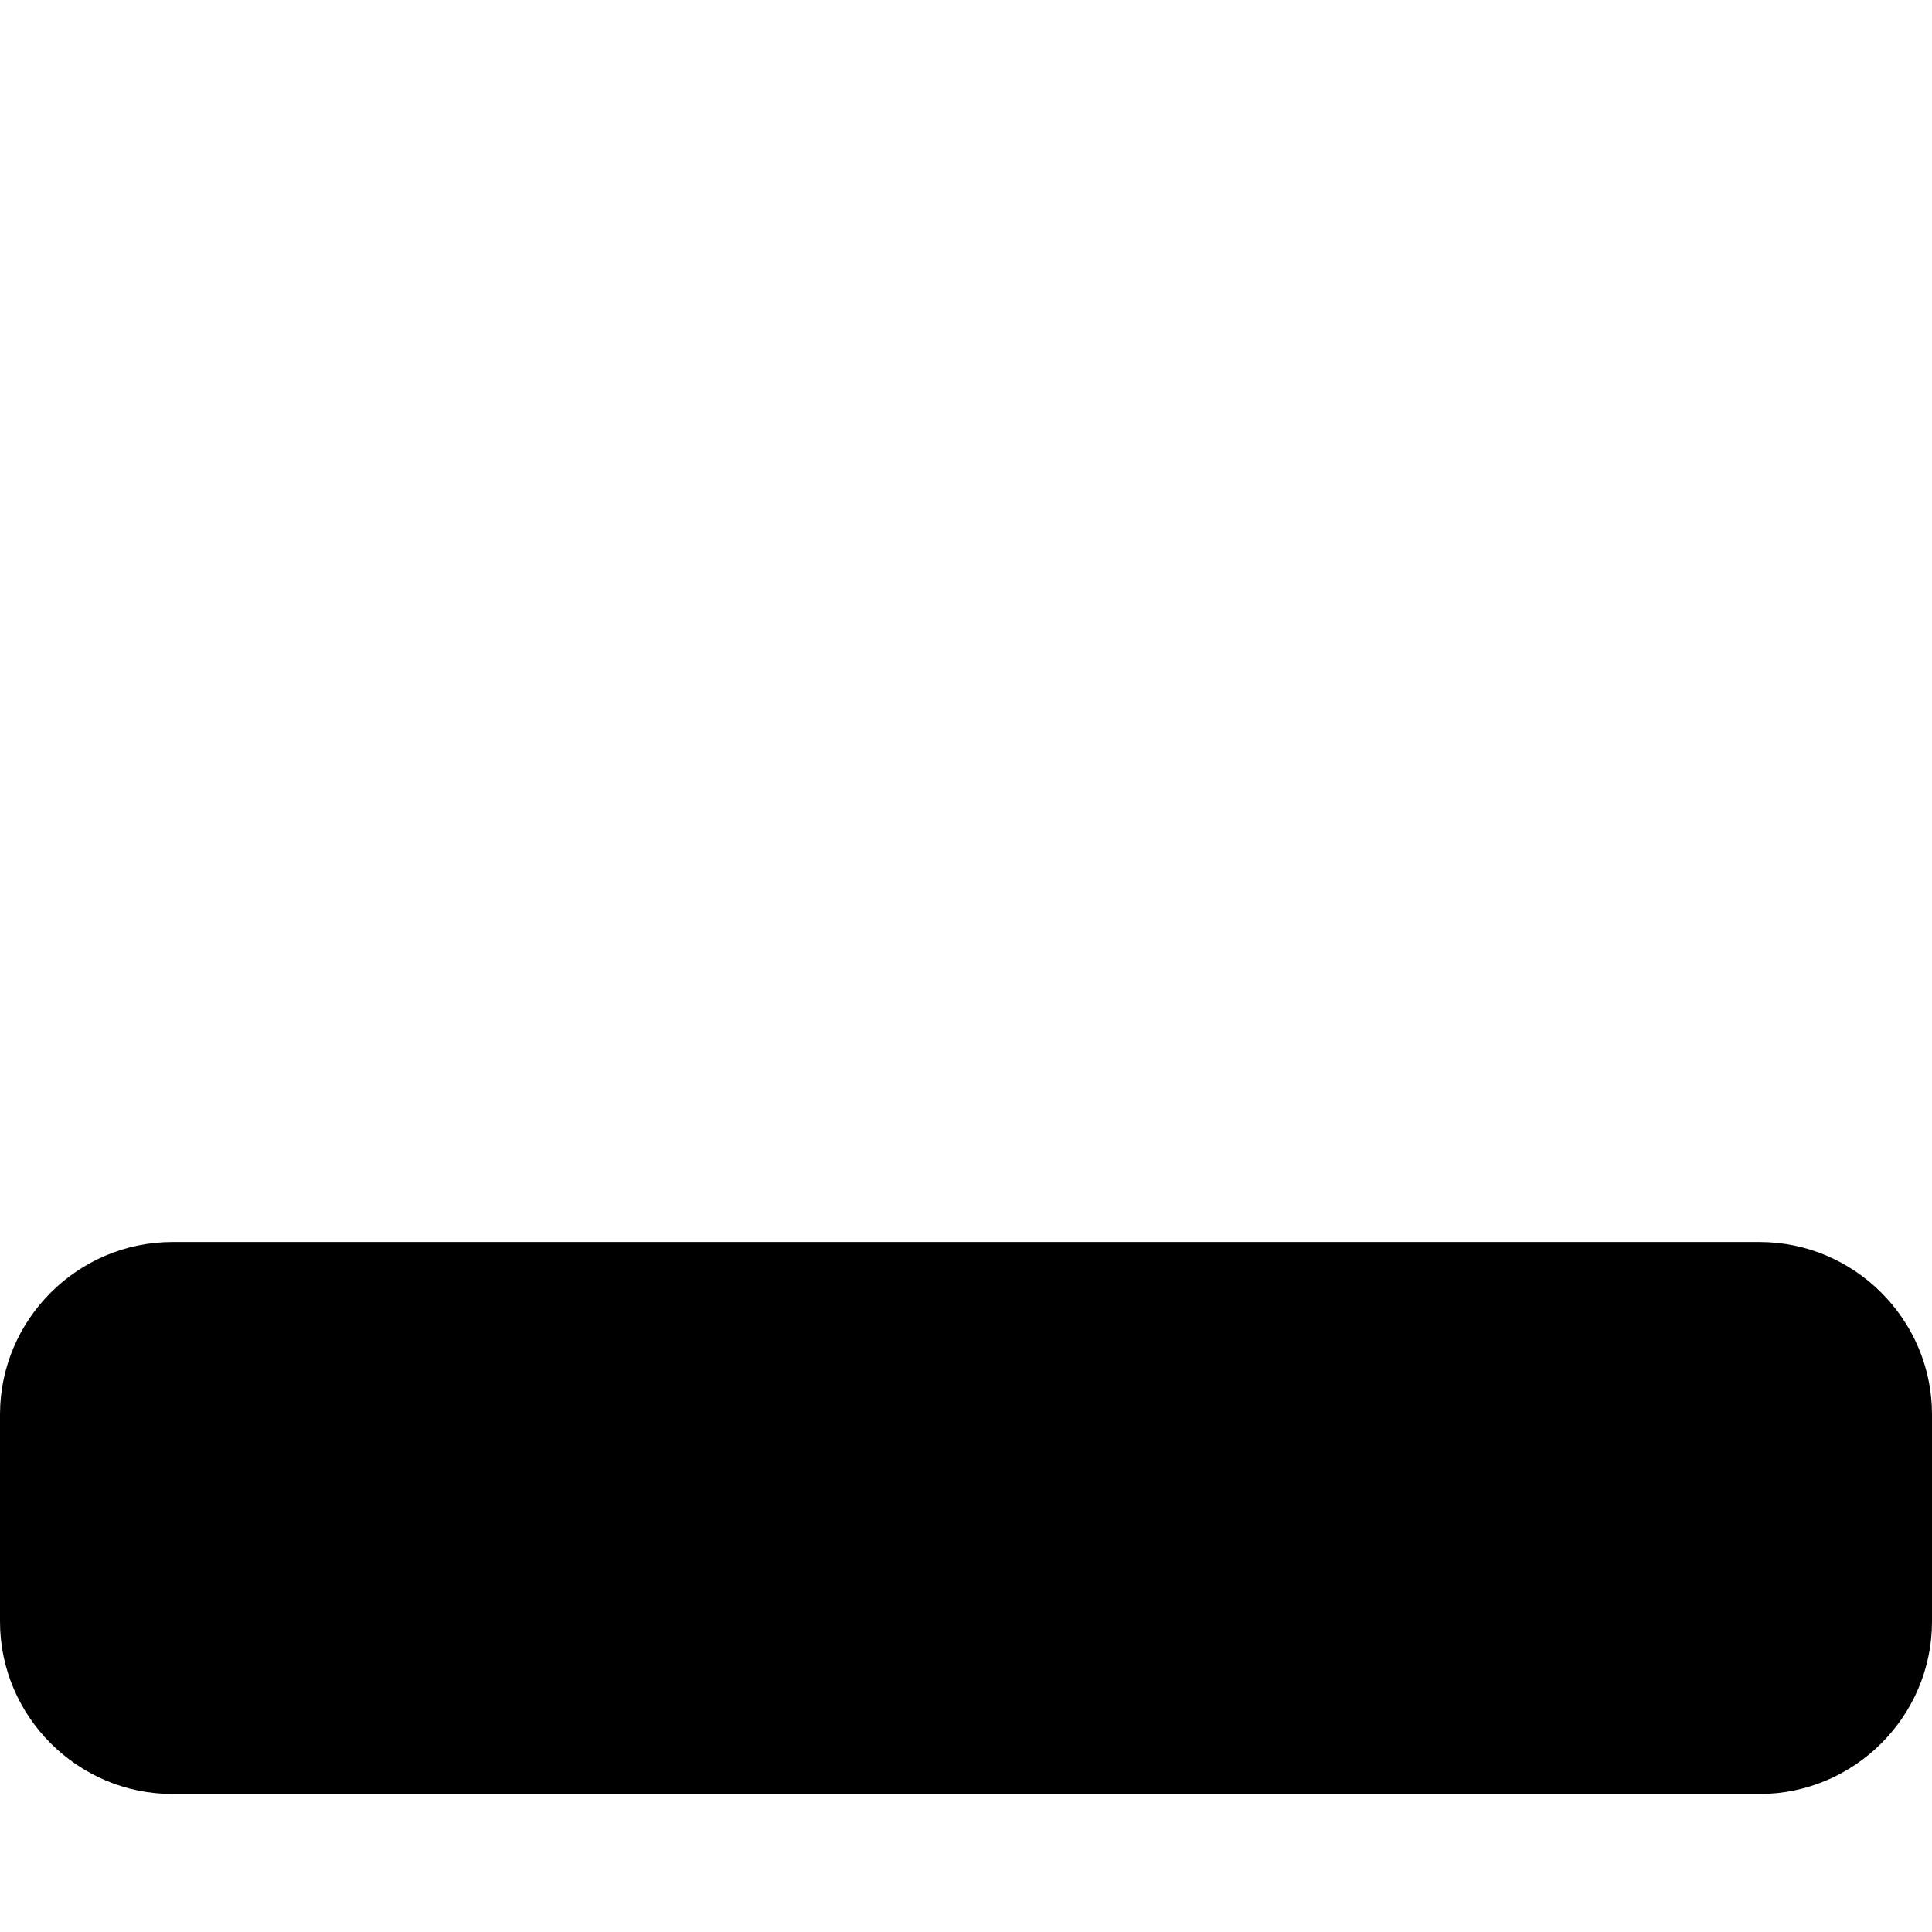
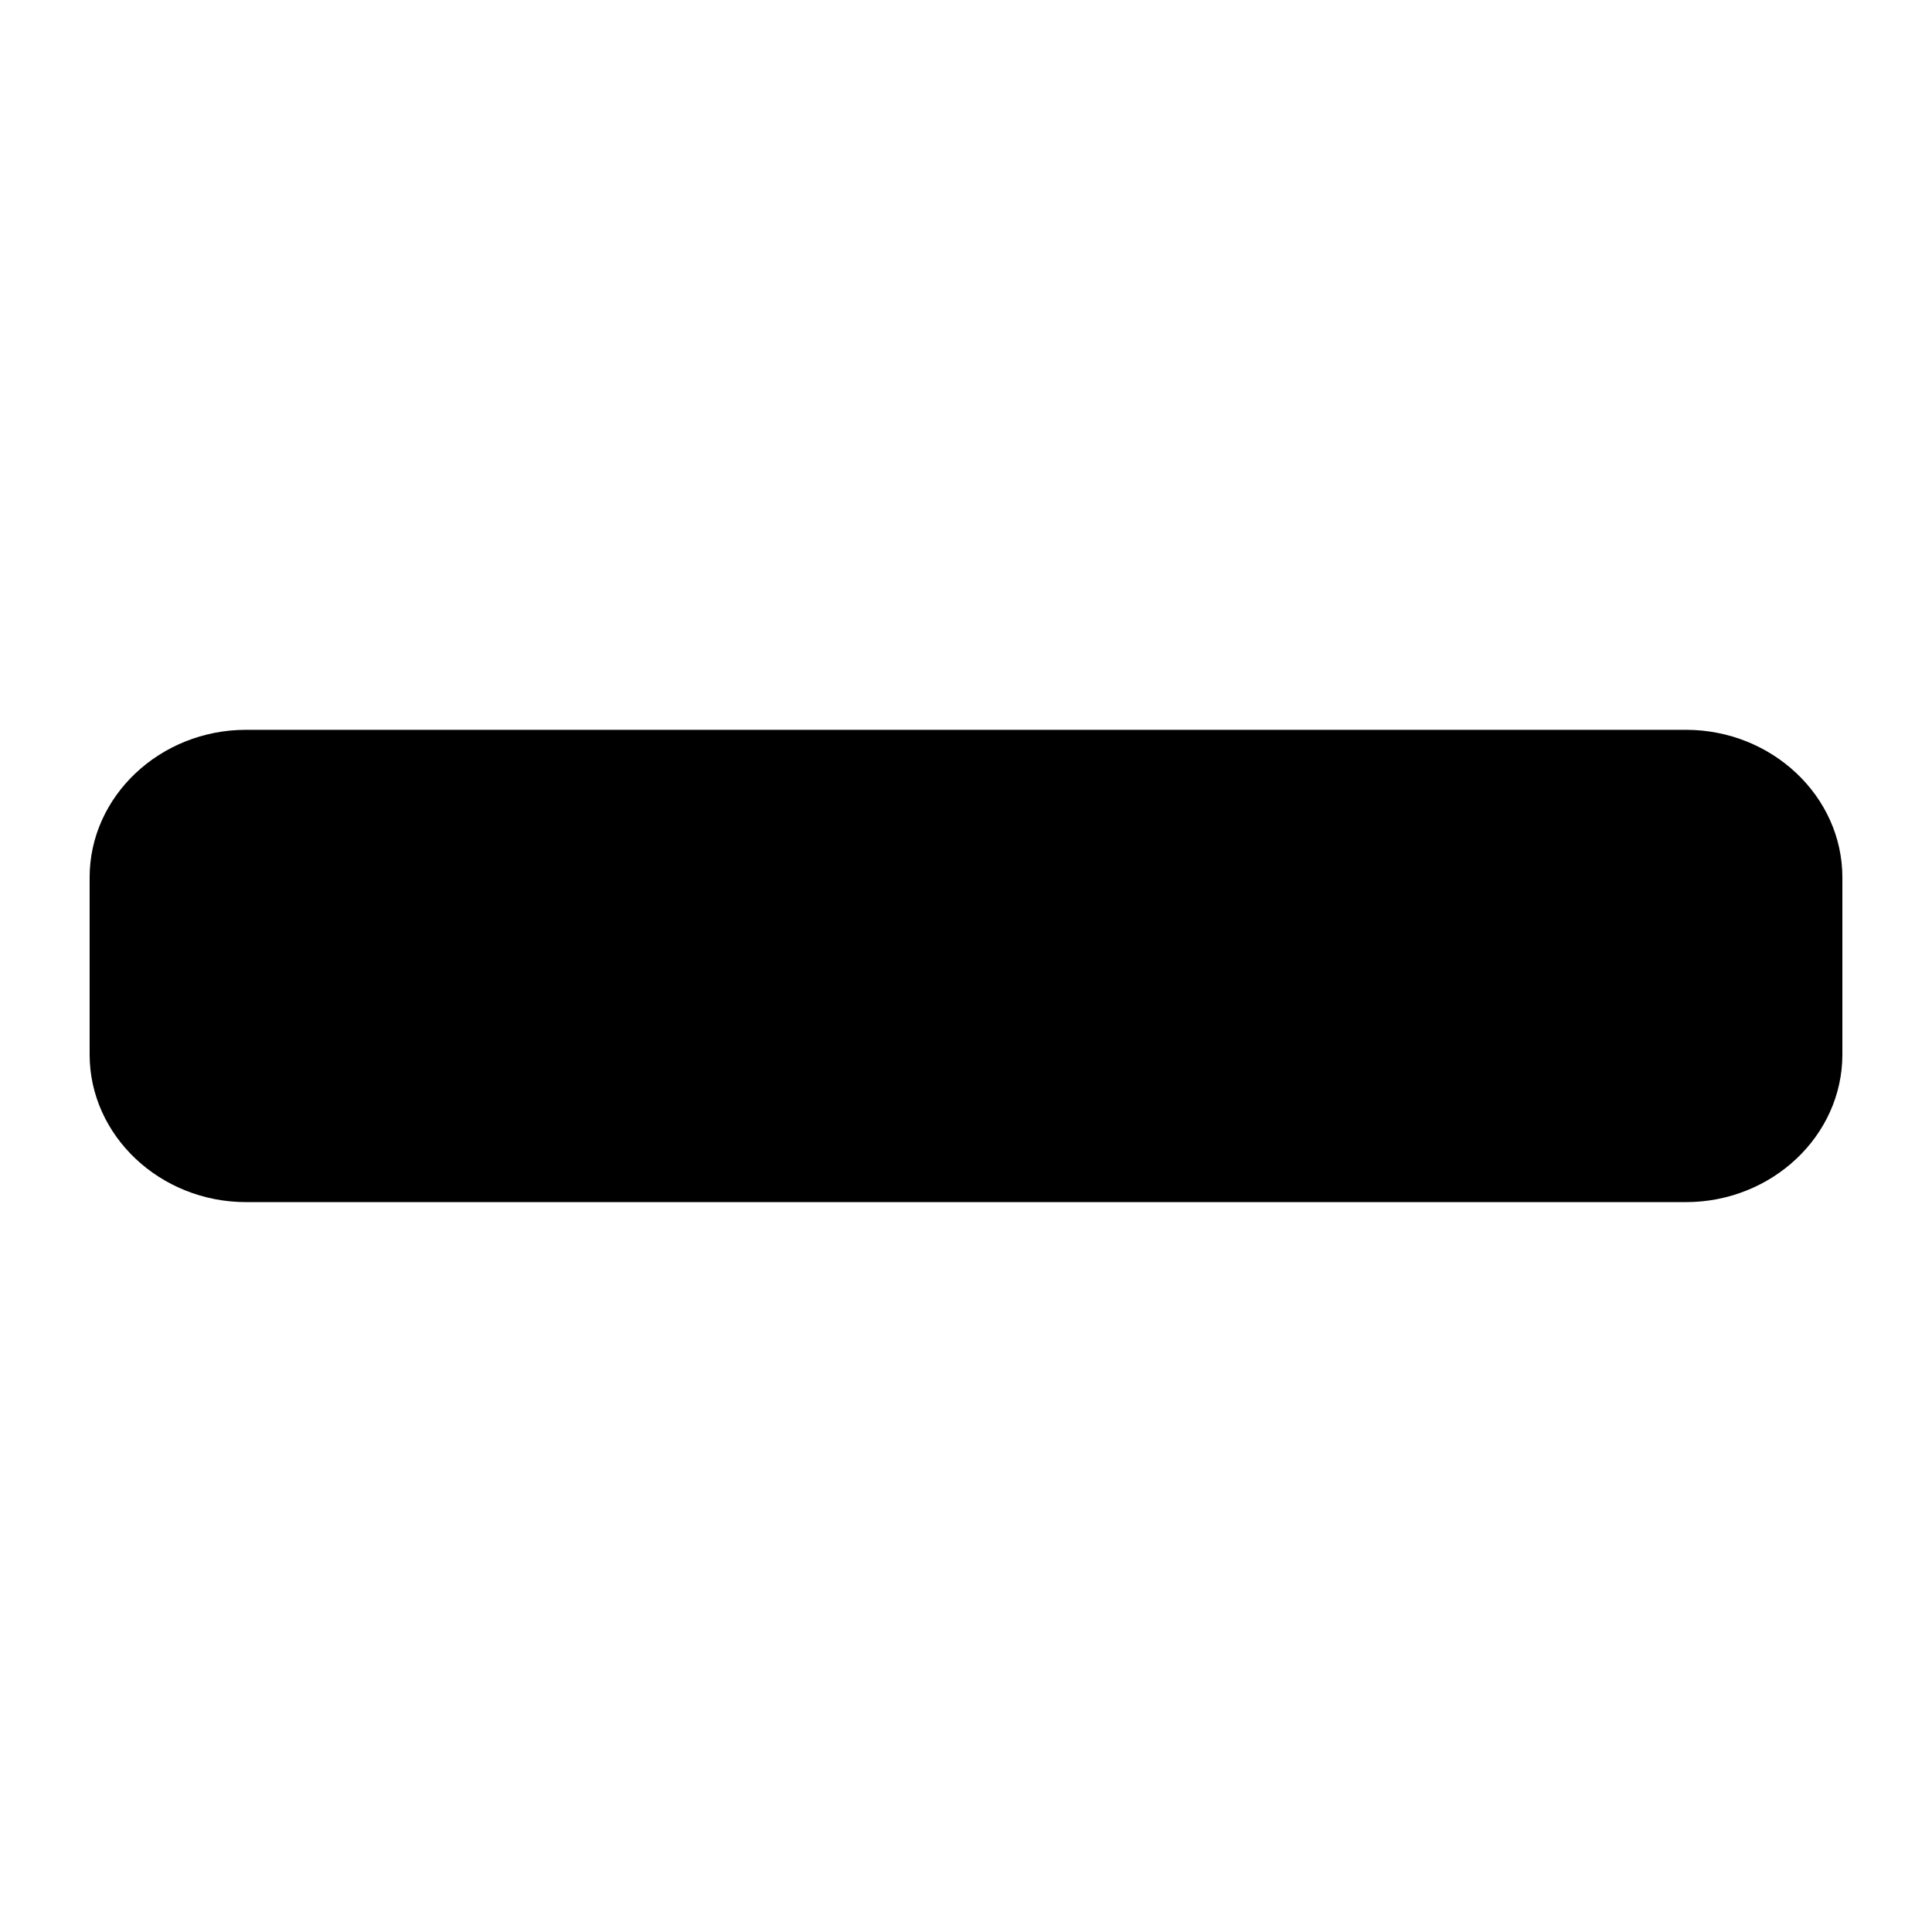
- <svg xmlns="http://www.w3.org/2000/svg" version="1.1" width="28" height="28" viewBox="0 0 28 28">
-   <path d="M28 20.5v3c0 1.375-1.125 2.5-2.5 2.5h-23c-1.375 0-2.5-1.125-2.5-2.5v-3c0-1.375 1.125-2.5 2.5-2.5h23c1.375 0 2.5 1.125 2.5 2.5z" />
+ <svg xmlns="http://www.w3.org/2000/svg" version="1.1" width="28" height="28" viewBox="0 0 28 28" id="svg3685">
+   <defs id="defs3689" />
+   <path d="m 26.701,12.716 v 2.567 c 0,1.177 -1.021,2.139 -2.268,2.139 H 3.567 c -1.247,0 -2.268,-0.963 -2.268,-2.139 v -2.567 c 0,-1.177 1.021,-2.139 2.268,-2.139 H 24.433 c 1.247,0 2.268,0.963 2.268,2.139 z" id="path3683" style="stroke-width:0.881" />
</svg>
